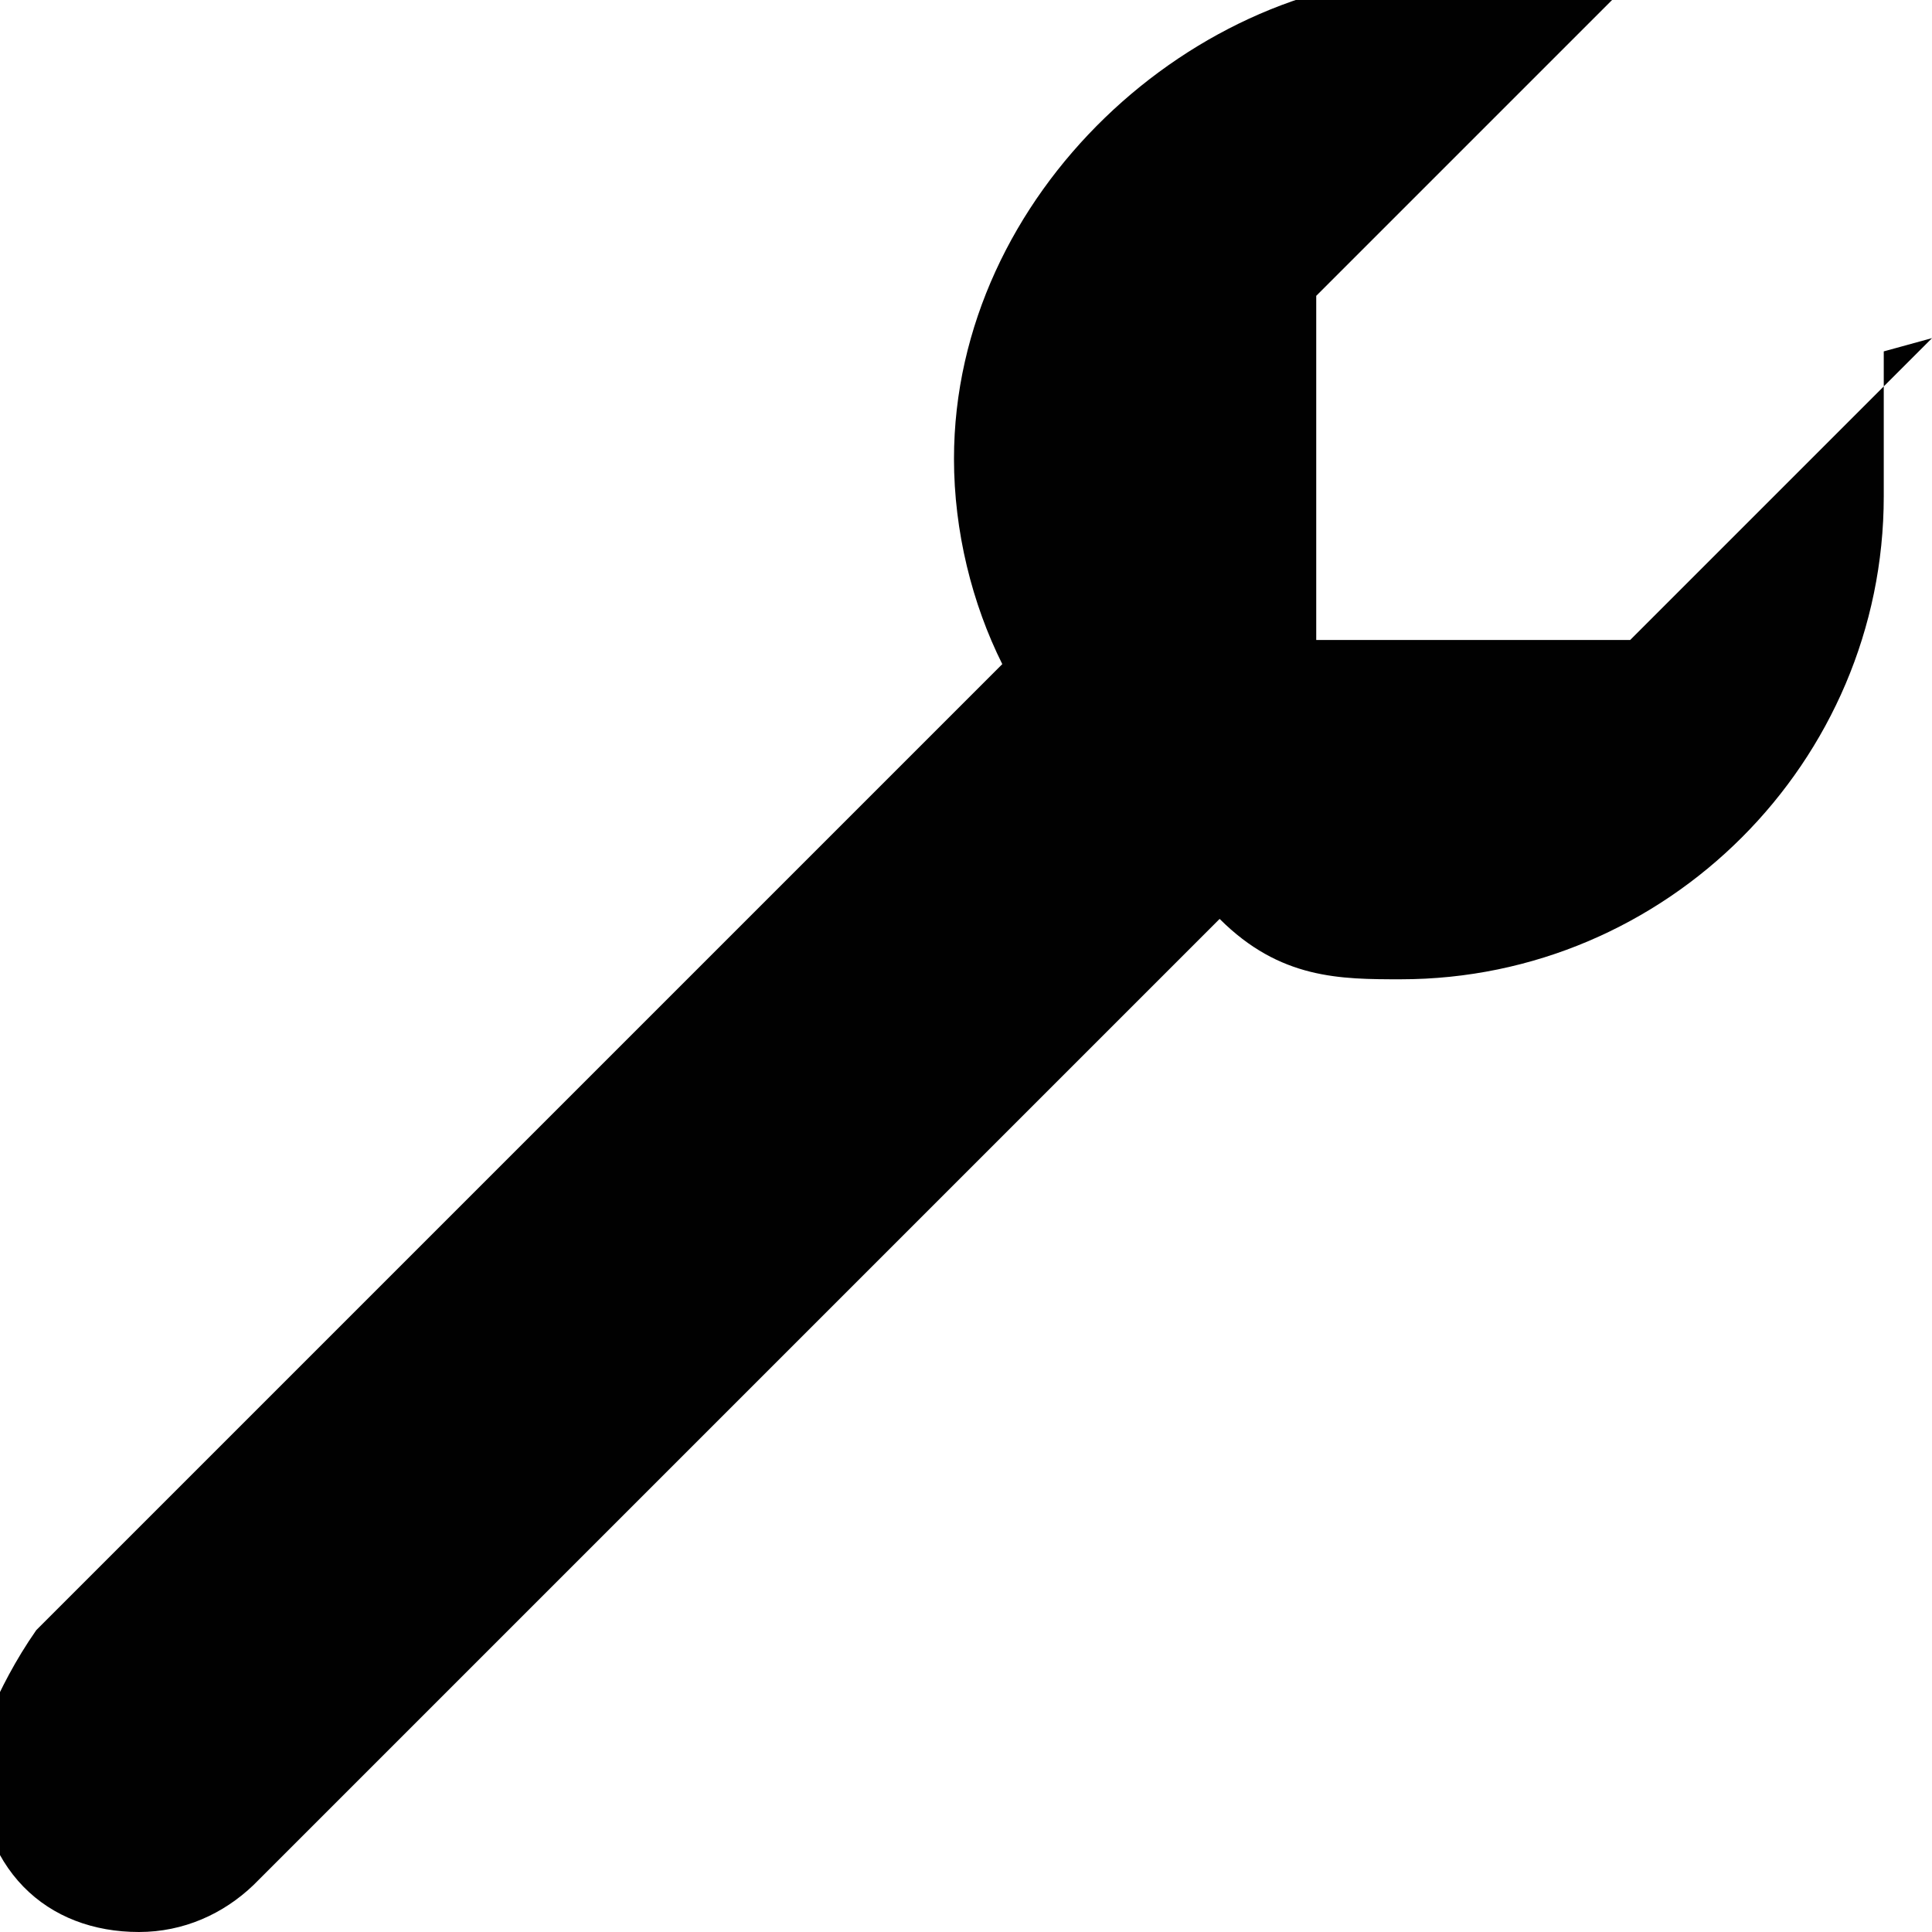
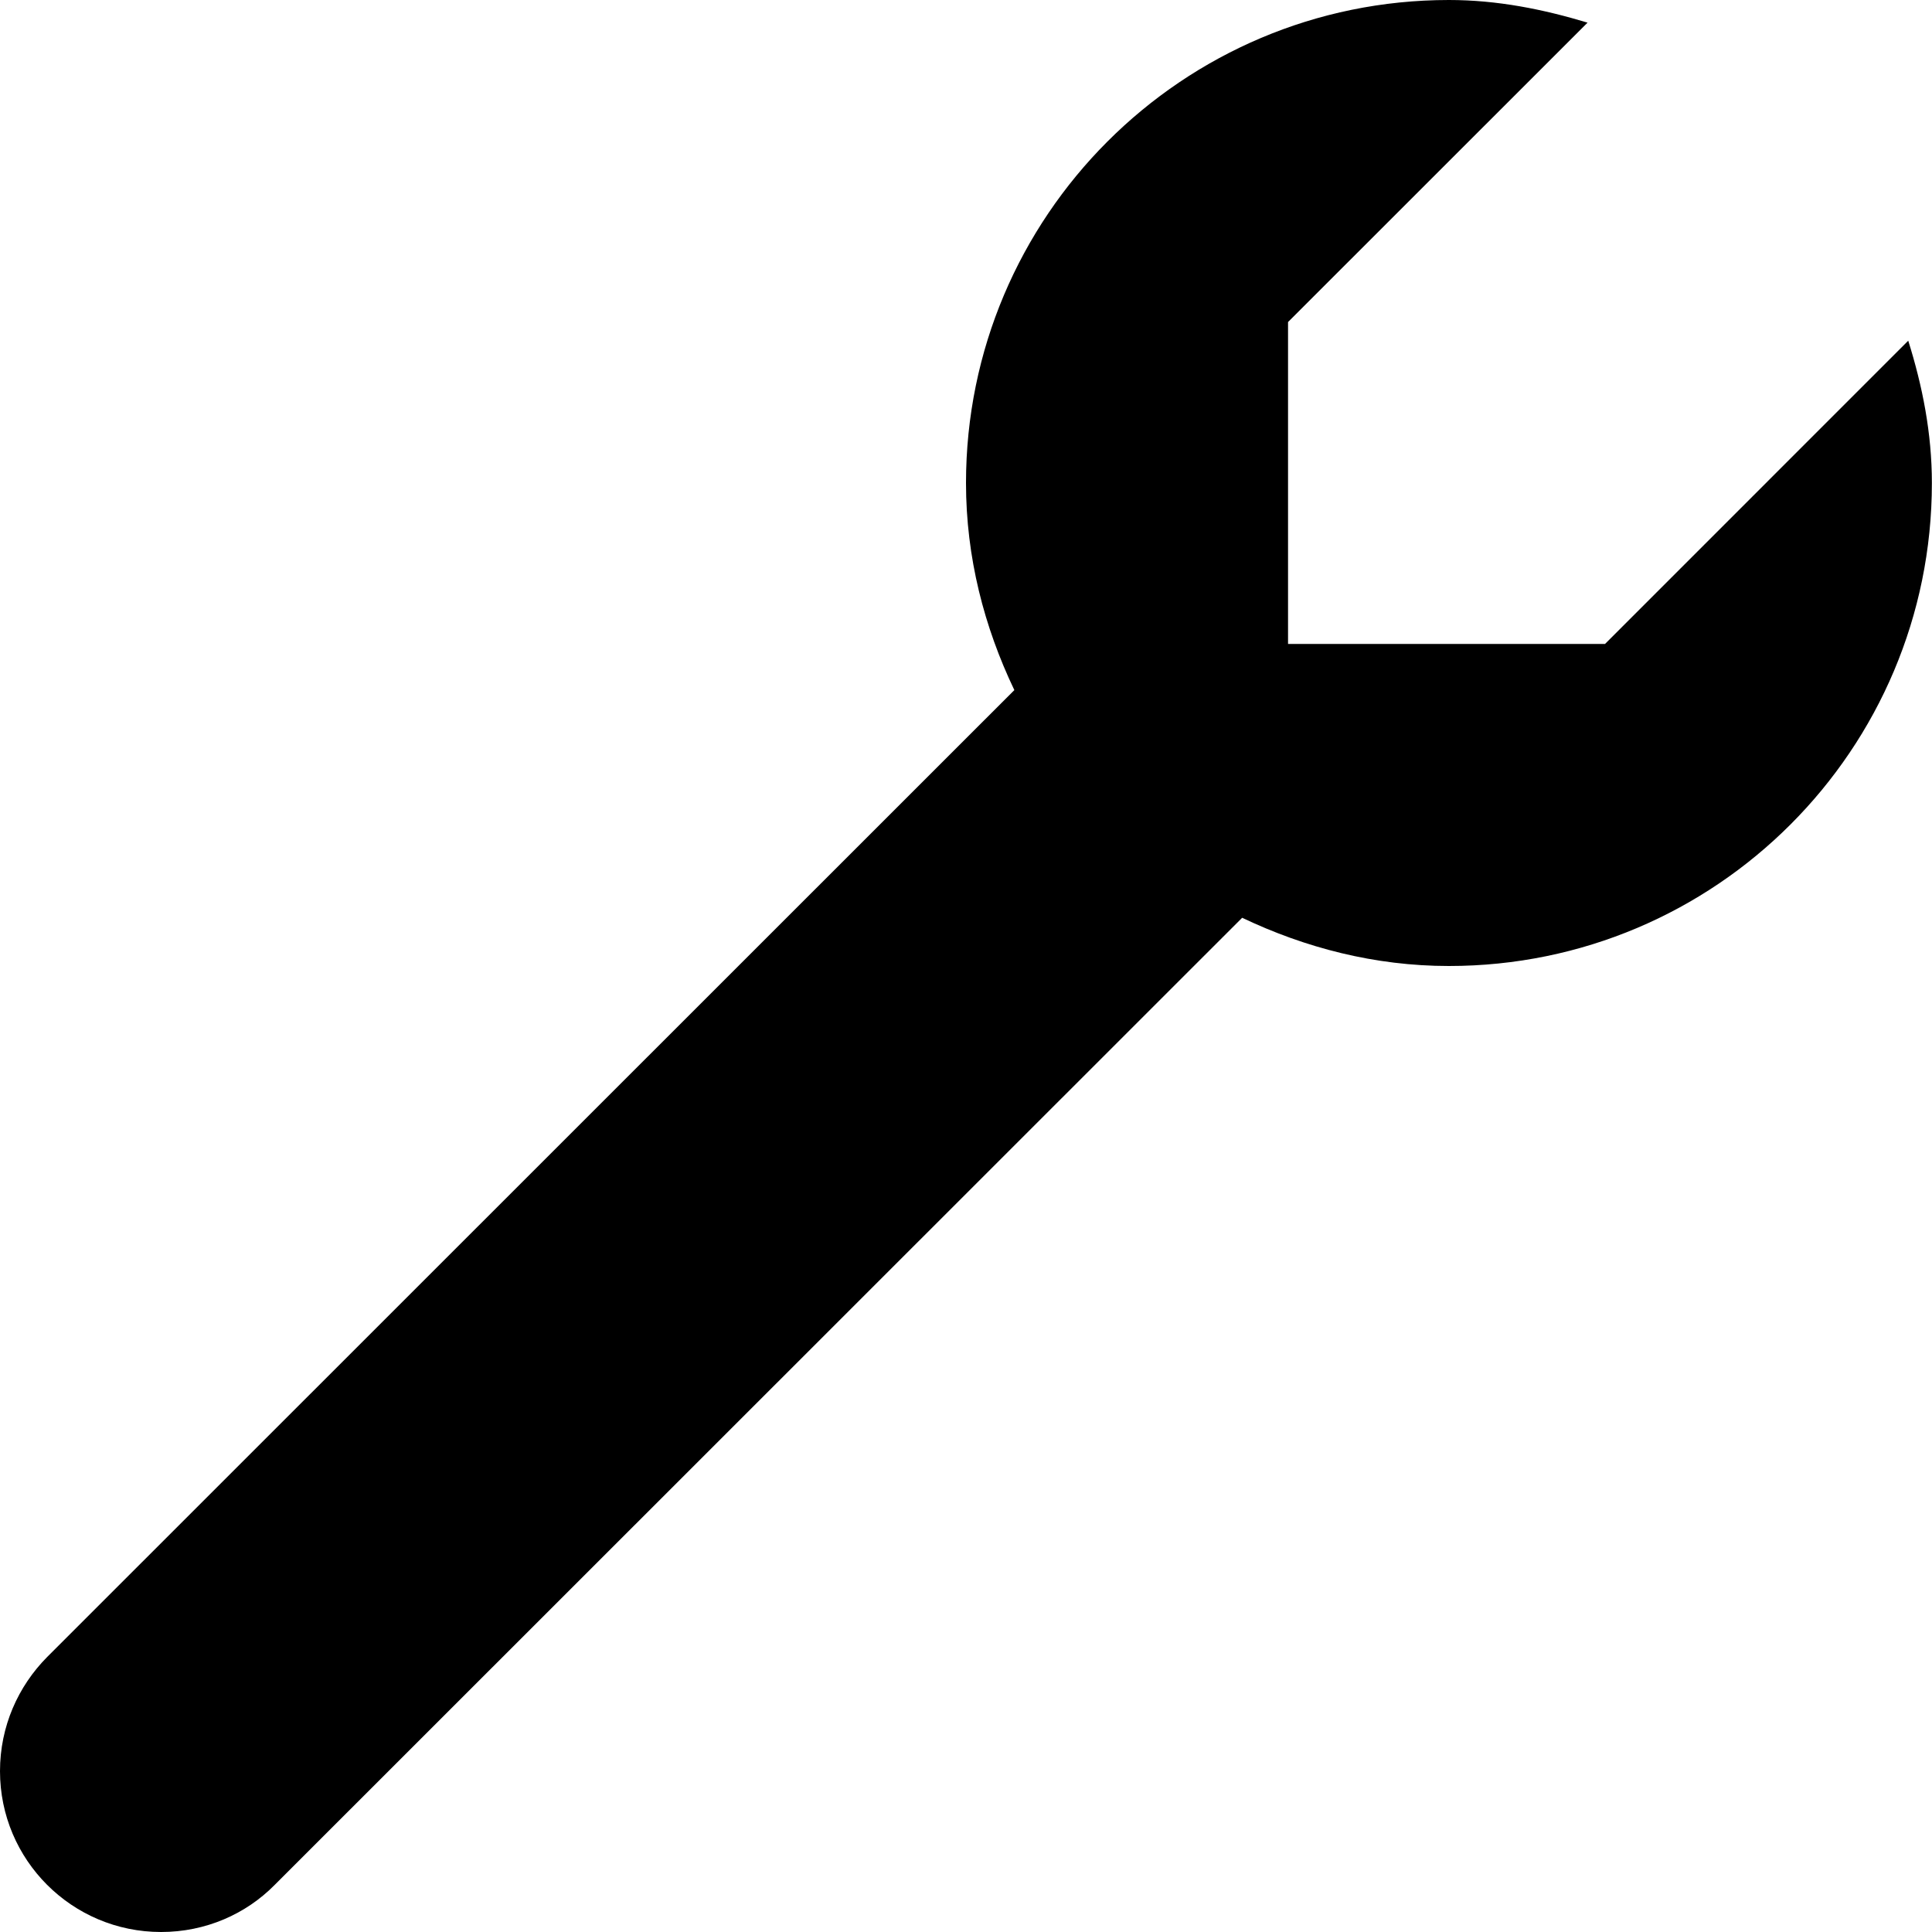
- <svg xmlns="http://www.w3.org/2000/svg" style="enable-background:new 0 0 31.998 32" height="32px" width="32px" y="0px" x="0px" viewBox="0 0 31.998 32">
-   <path d="m32 5.6l-5 5h-5.2v-5.7l5-5c-1-0.15-2-0.3-3-0.3-4 0-8 3.6-8 8 0 1.2 0.3 2.4 0.8 3.4l-16 16c-0.7 1-1 2-1 2 0 2 1.2 3 2.7 3 0.74 0 1.4-0.3 1.9-0.78l16-16c1 1 2 1 3 1 4.4 0 8-3.6 8-8v-2.4z" fill="#010101" />
+ <svg xmlns="http://www.w3.org/2000/svg" x="0px" y="0px" width="319.98px" height="320px">
+   <path fill="#000" d="M316.064,56.431L265.84,106.66h-52.5V53.34l49.609-49.59C255.615,1.538,248.037,0,239.98,0C195.82,0,160,35.84,160,80c0,12.319,3.008,23.848,8.008,34.302L7.808,274.453C3.008,279.297,0,285.938,0,293.359C0,308.047,11.909,320,26.68,320c7.378,0,14.062-2.969,18.828-7.812l160.234-160.176c10.41,4.961,21.963,7.988,34.238,7.988c44.219,0,80-35.84,80-80C319.98,71.738,318.418,63.931,316.064,56.431z" />
</svg>
